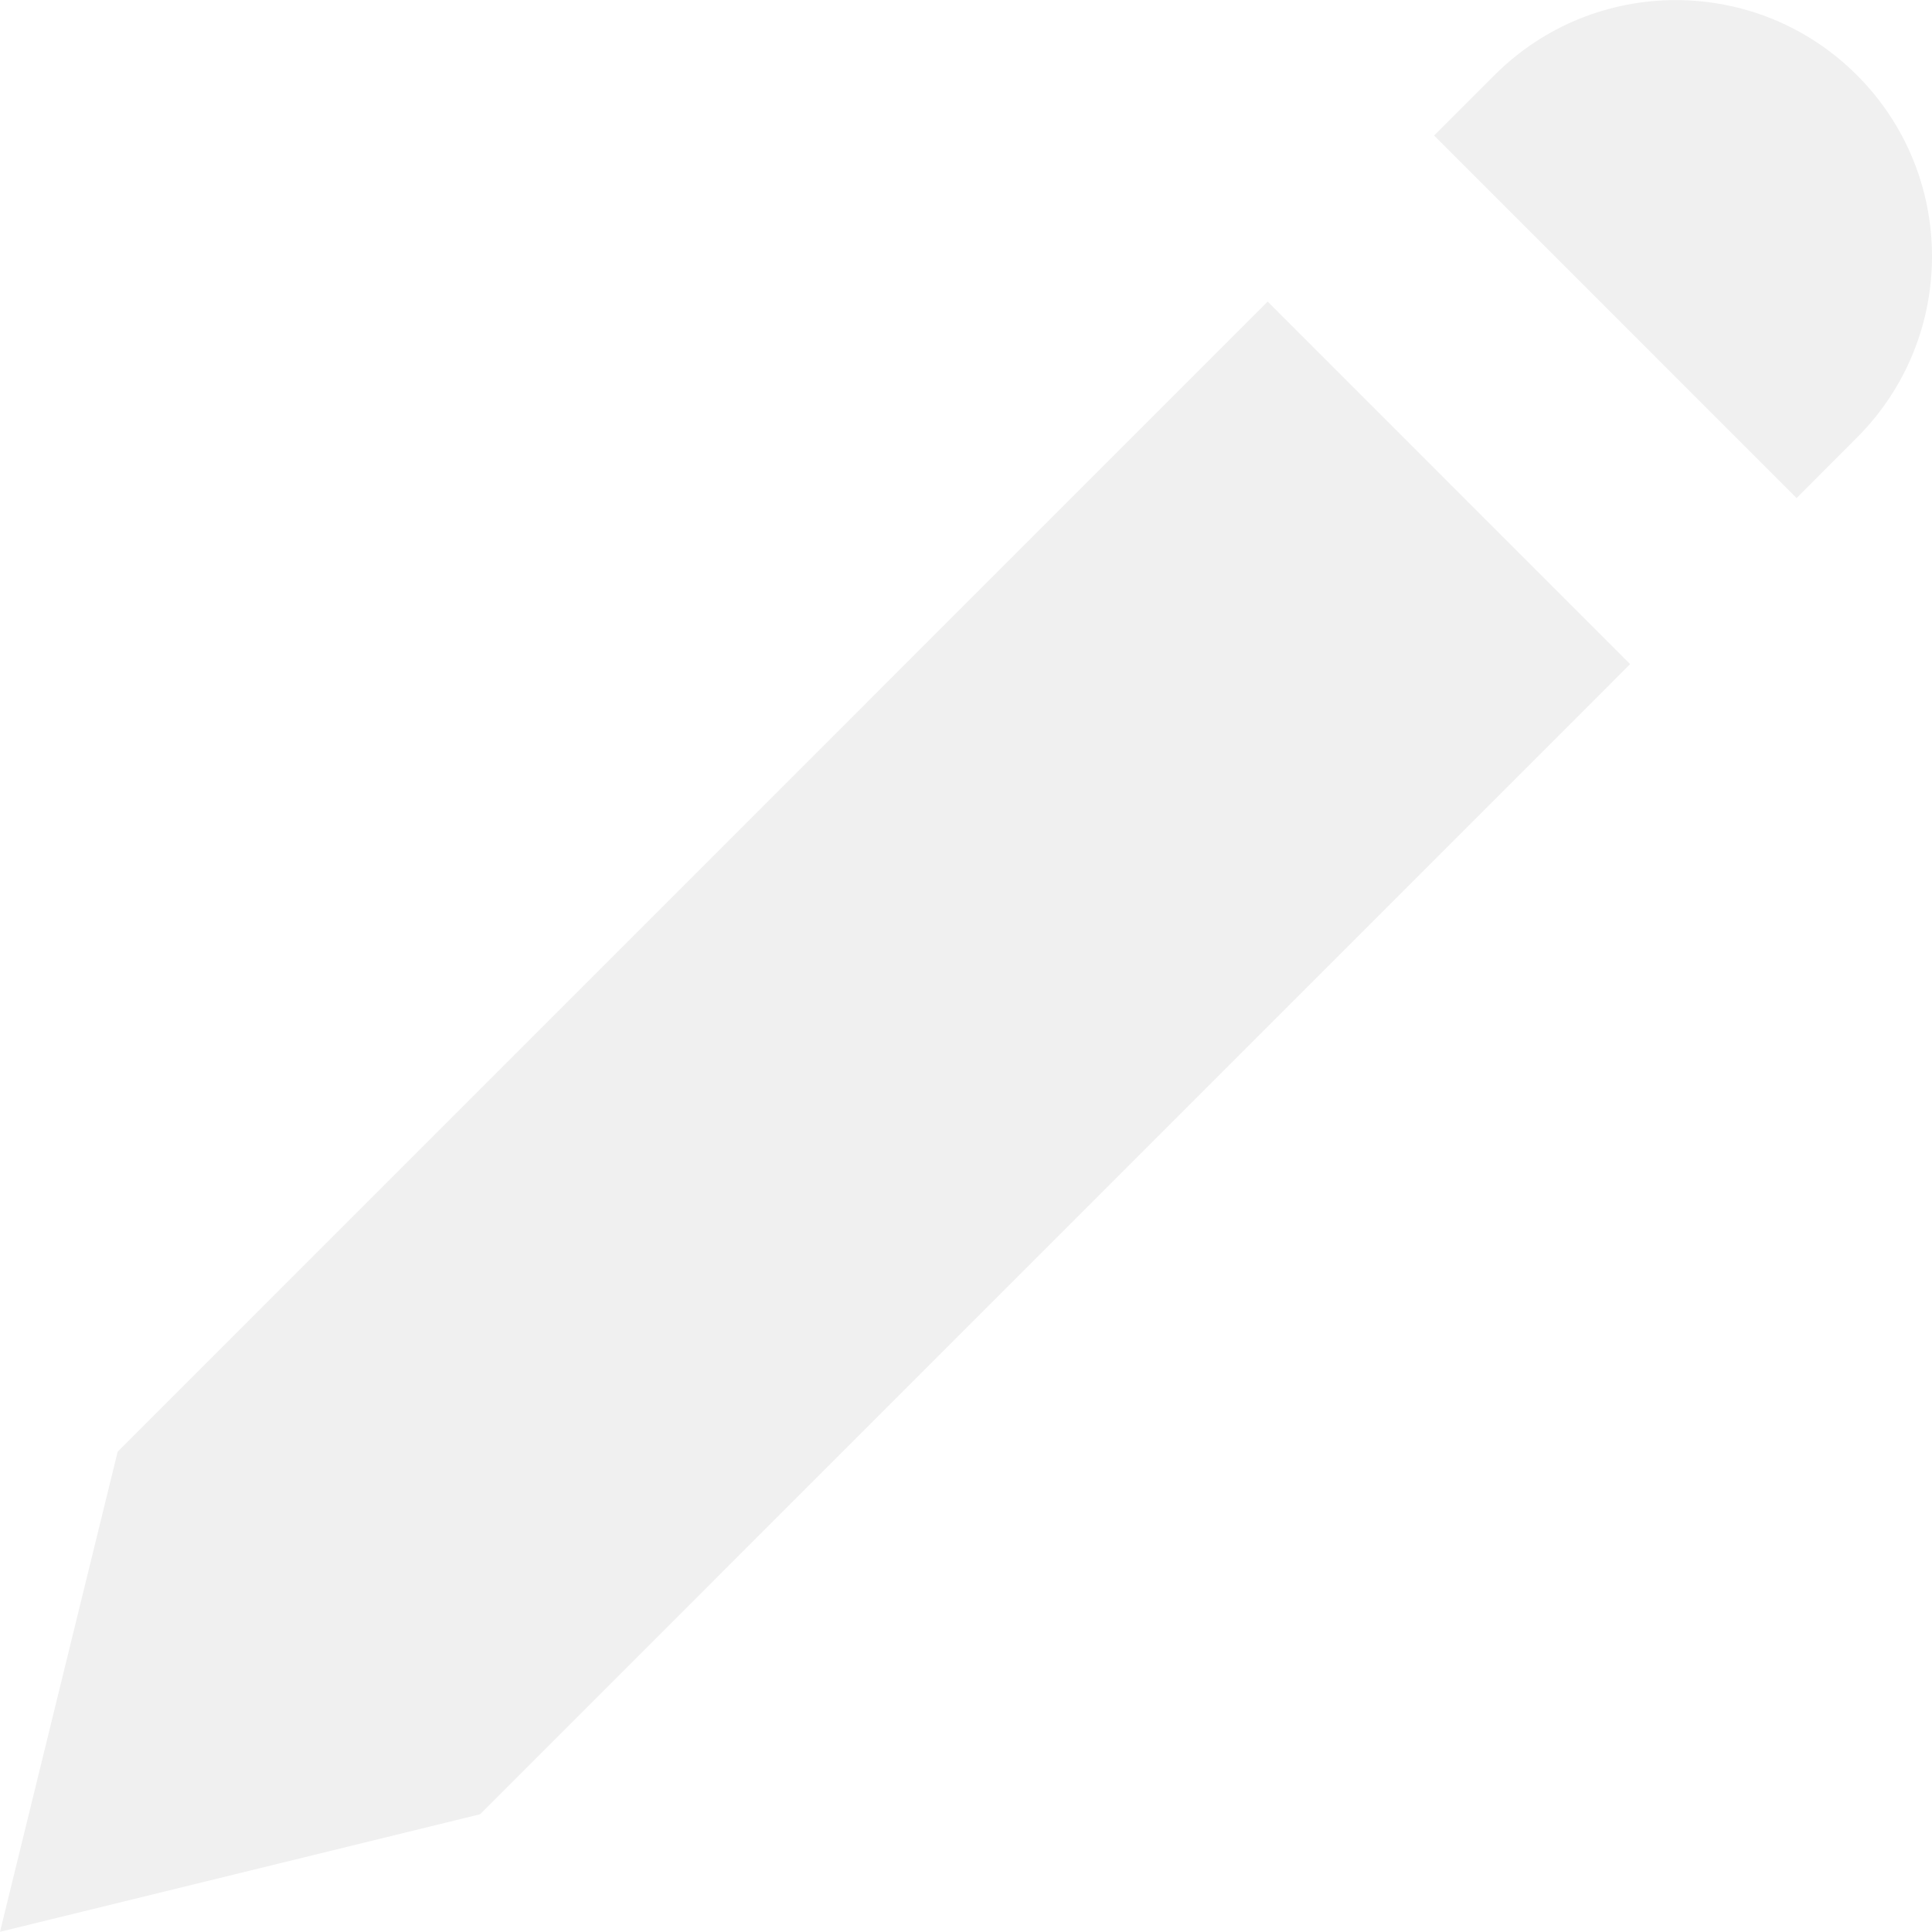
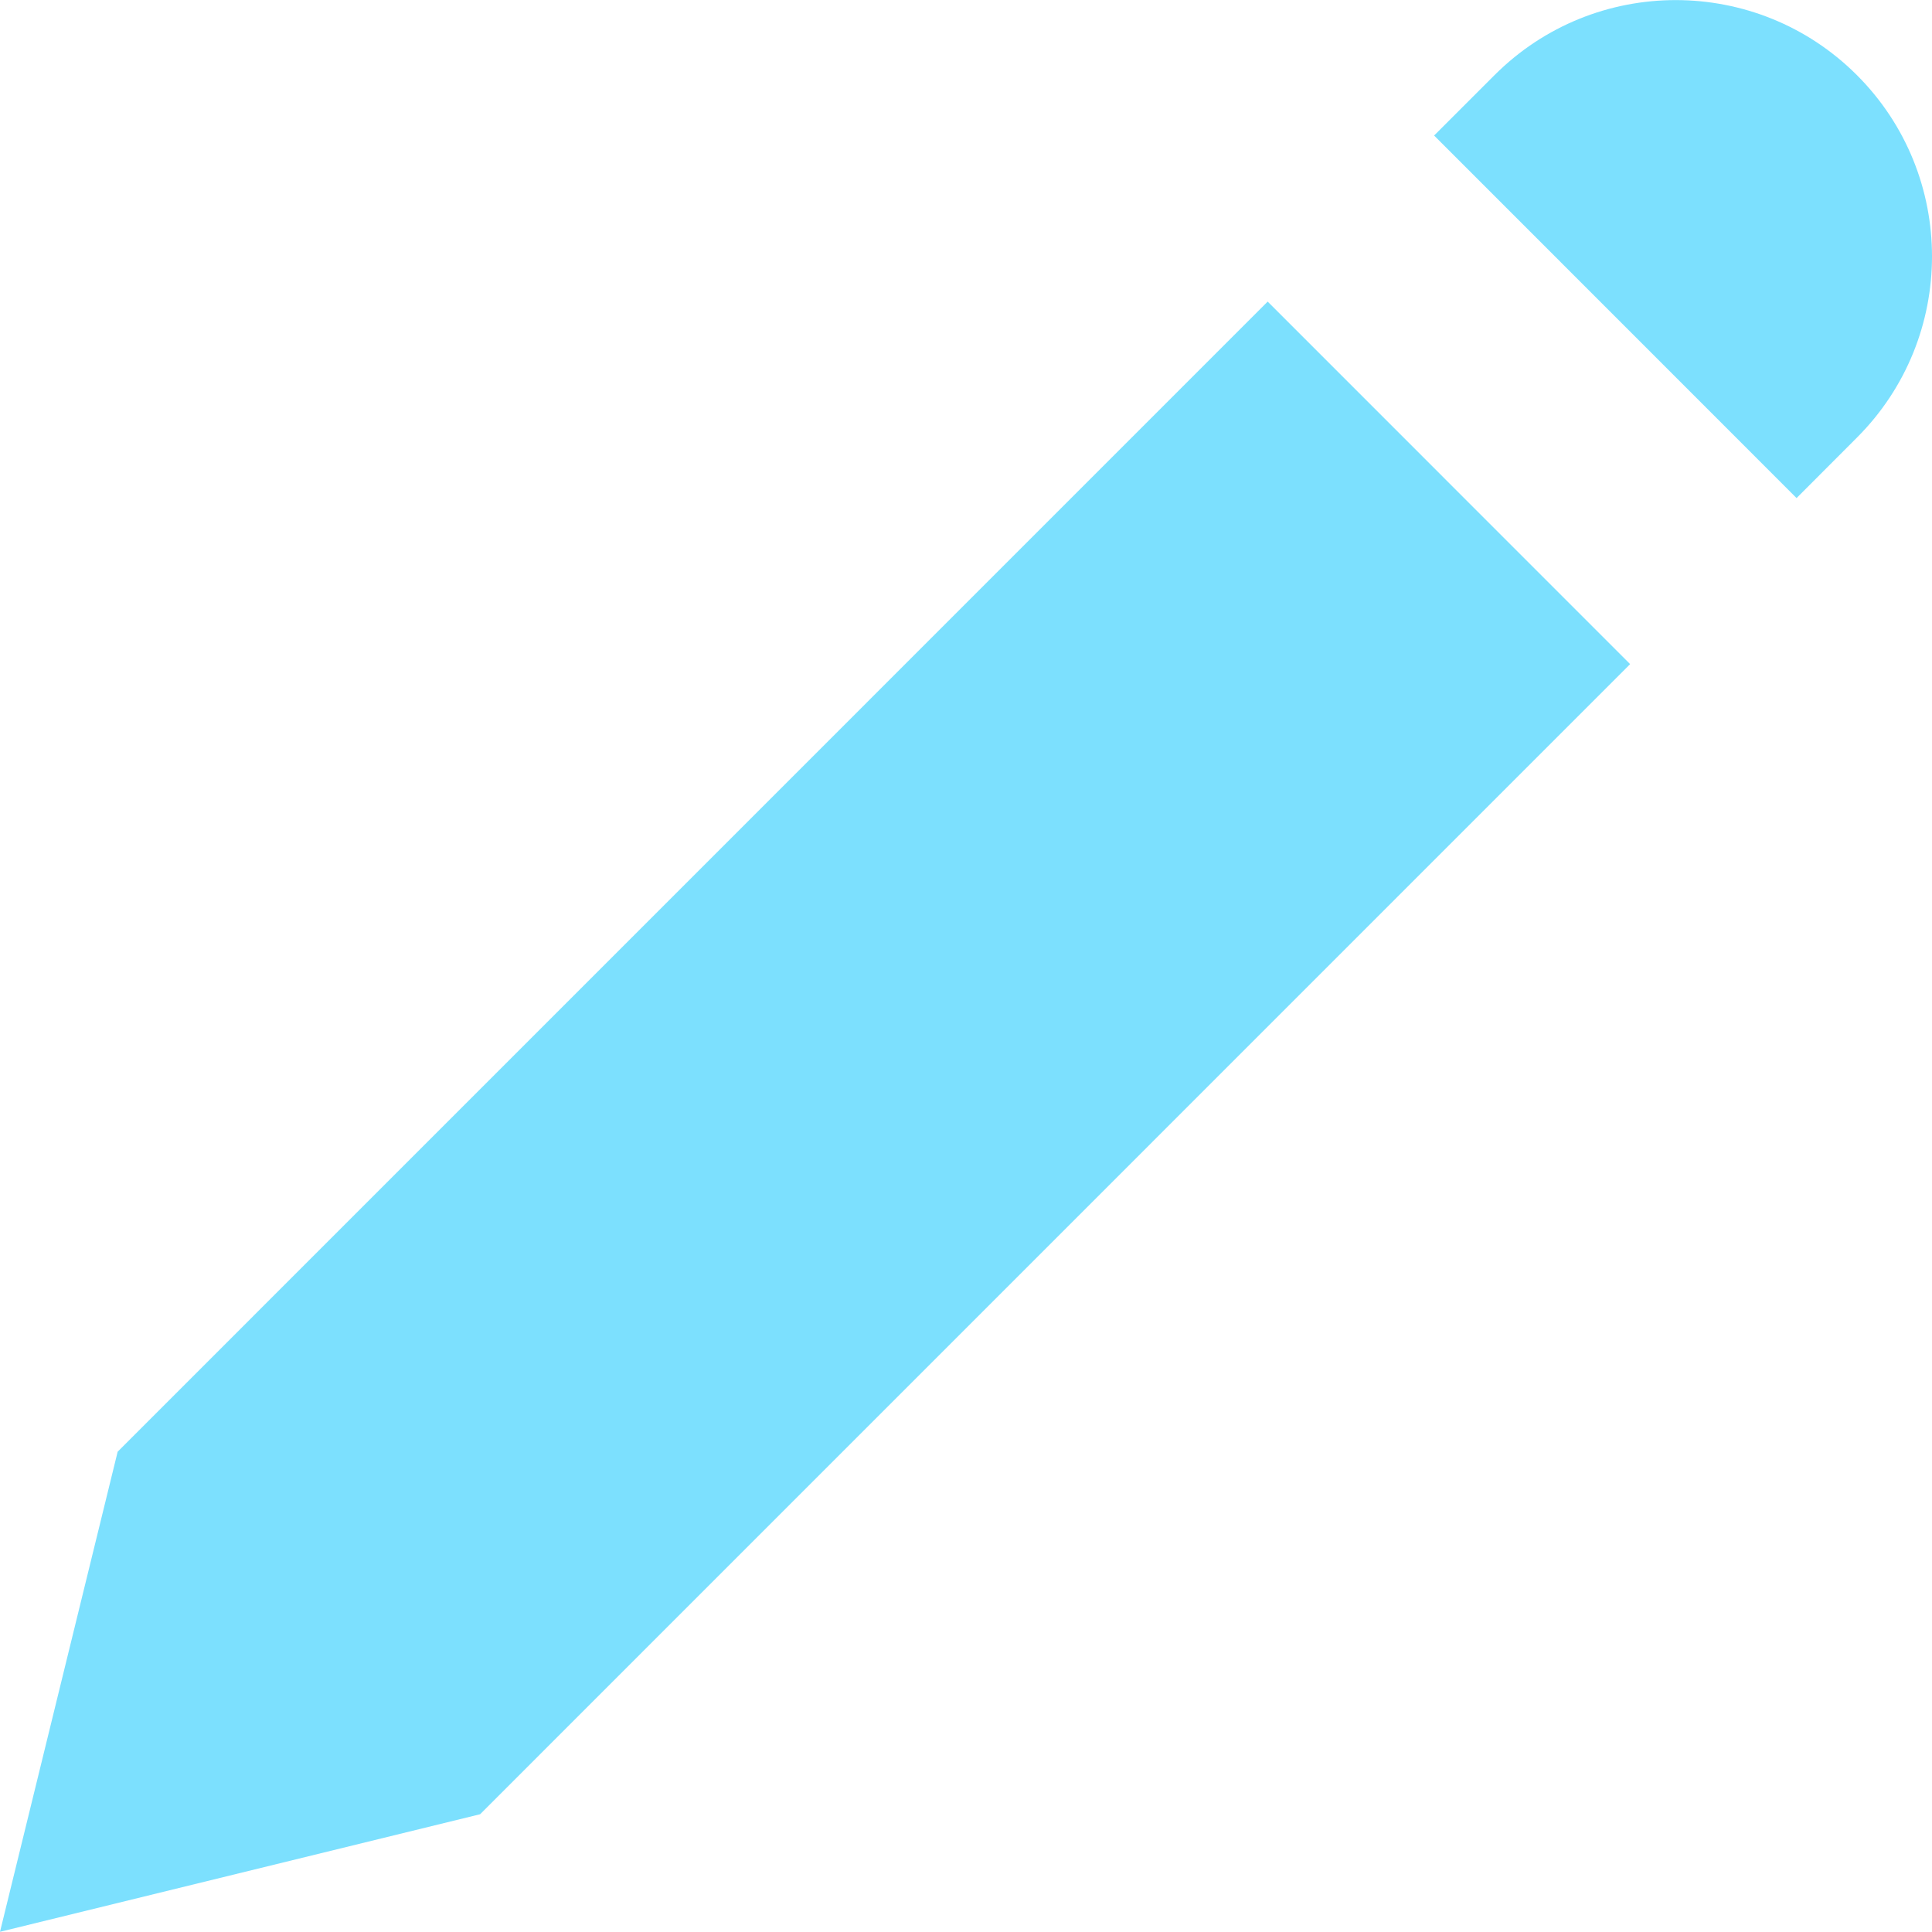
- <svg xmlns="http://www.w3.org/2000/svg" width="100px" height="100px" viewBox="0 0 20.00 20.00">
+ <svg xmlns="http://www.w3.org/2000/svg" width="24px" height="24px" viewBox="0 0 20.00 20.00">
  <g id="SVGRepo_bgCarrier" stroke-width="0" />
  <g id="SVGRepo_tracerCarrier" stroke-linecap="round" stroke-linejoin="round" />
  <g id="SVGRepo_iconCarrier">
-     <path d="M14.846 1.403l3.752 3.753.625-.626A2.653 2.653 0 0015.471.778l-.625.625zm2.029 5.472l-3.752-3.753L1.218 15.028 0 19.998l4.97-1.217L16.875 6.875z" fill="#F0F0F0" />
+     <path d="M14.846 1.403l3.752 3.753.625-.626A2.653 2.653 0 0015.471.778l-.625.625zm2.029 5.472l-3.752-3.753L1.218 15.028 0 19.998l4.97-1.217L16.875 6.875z" fill="#7CE0FEFF" />
  </g>
</svg>
